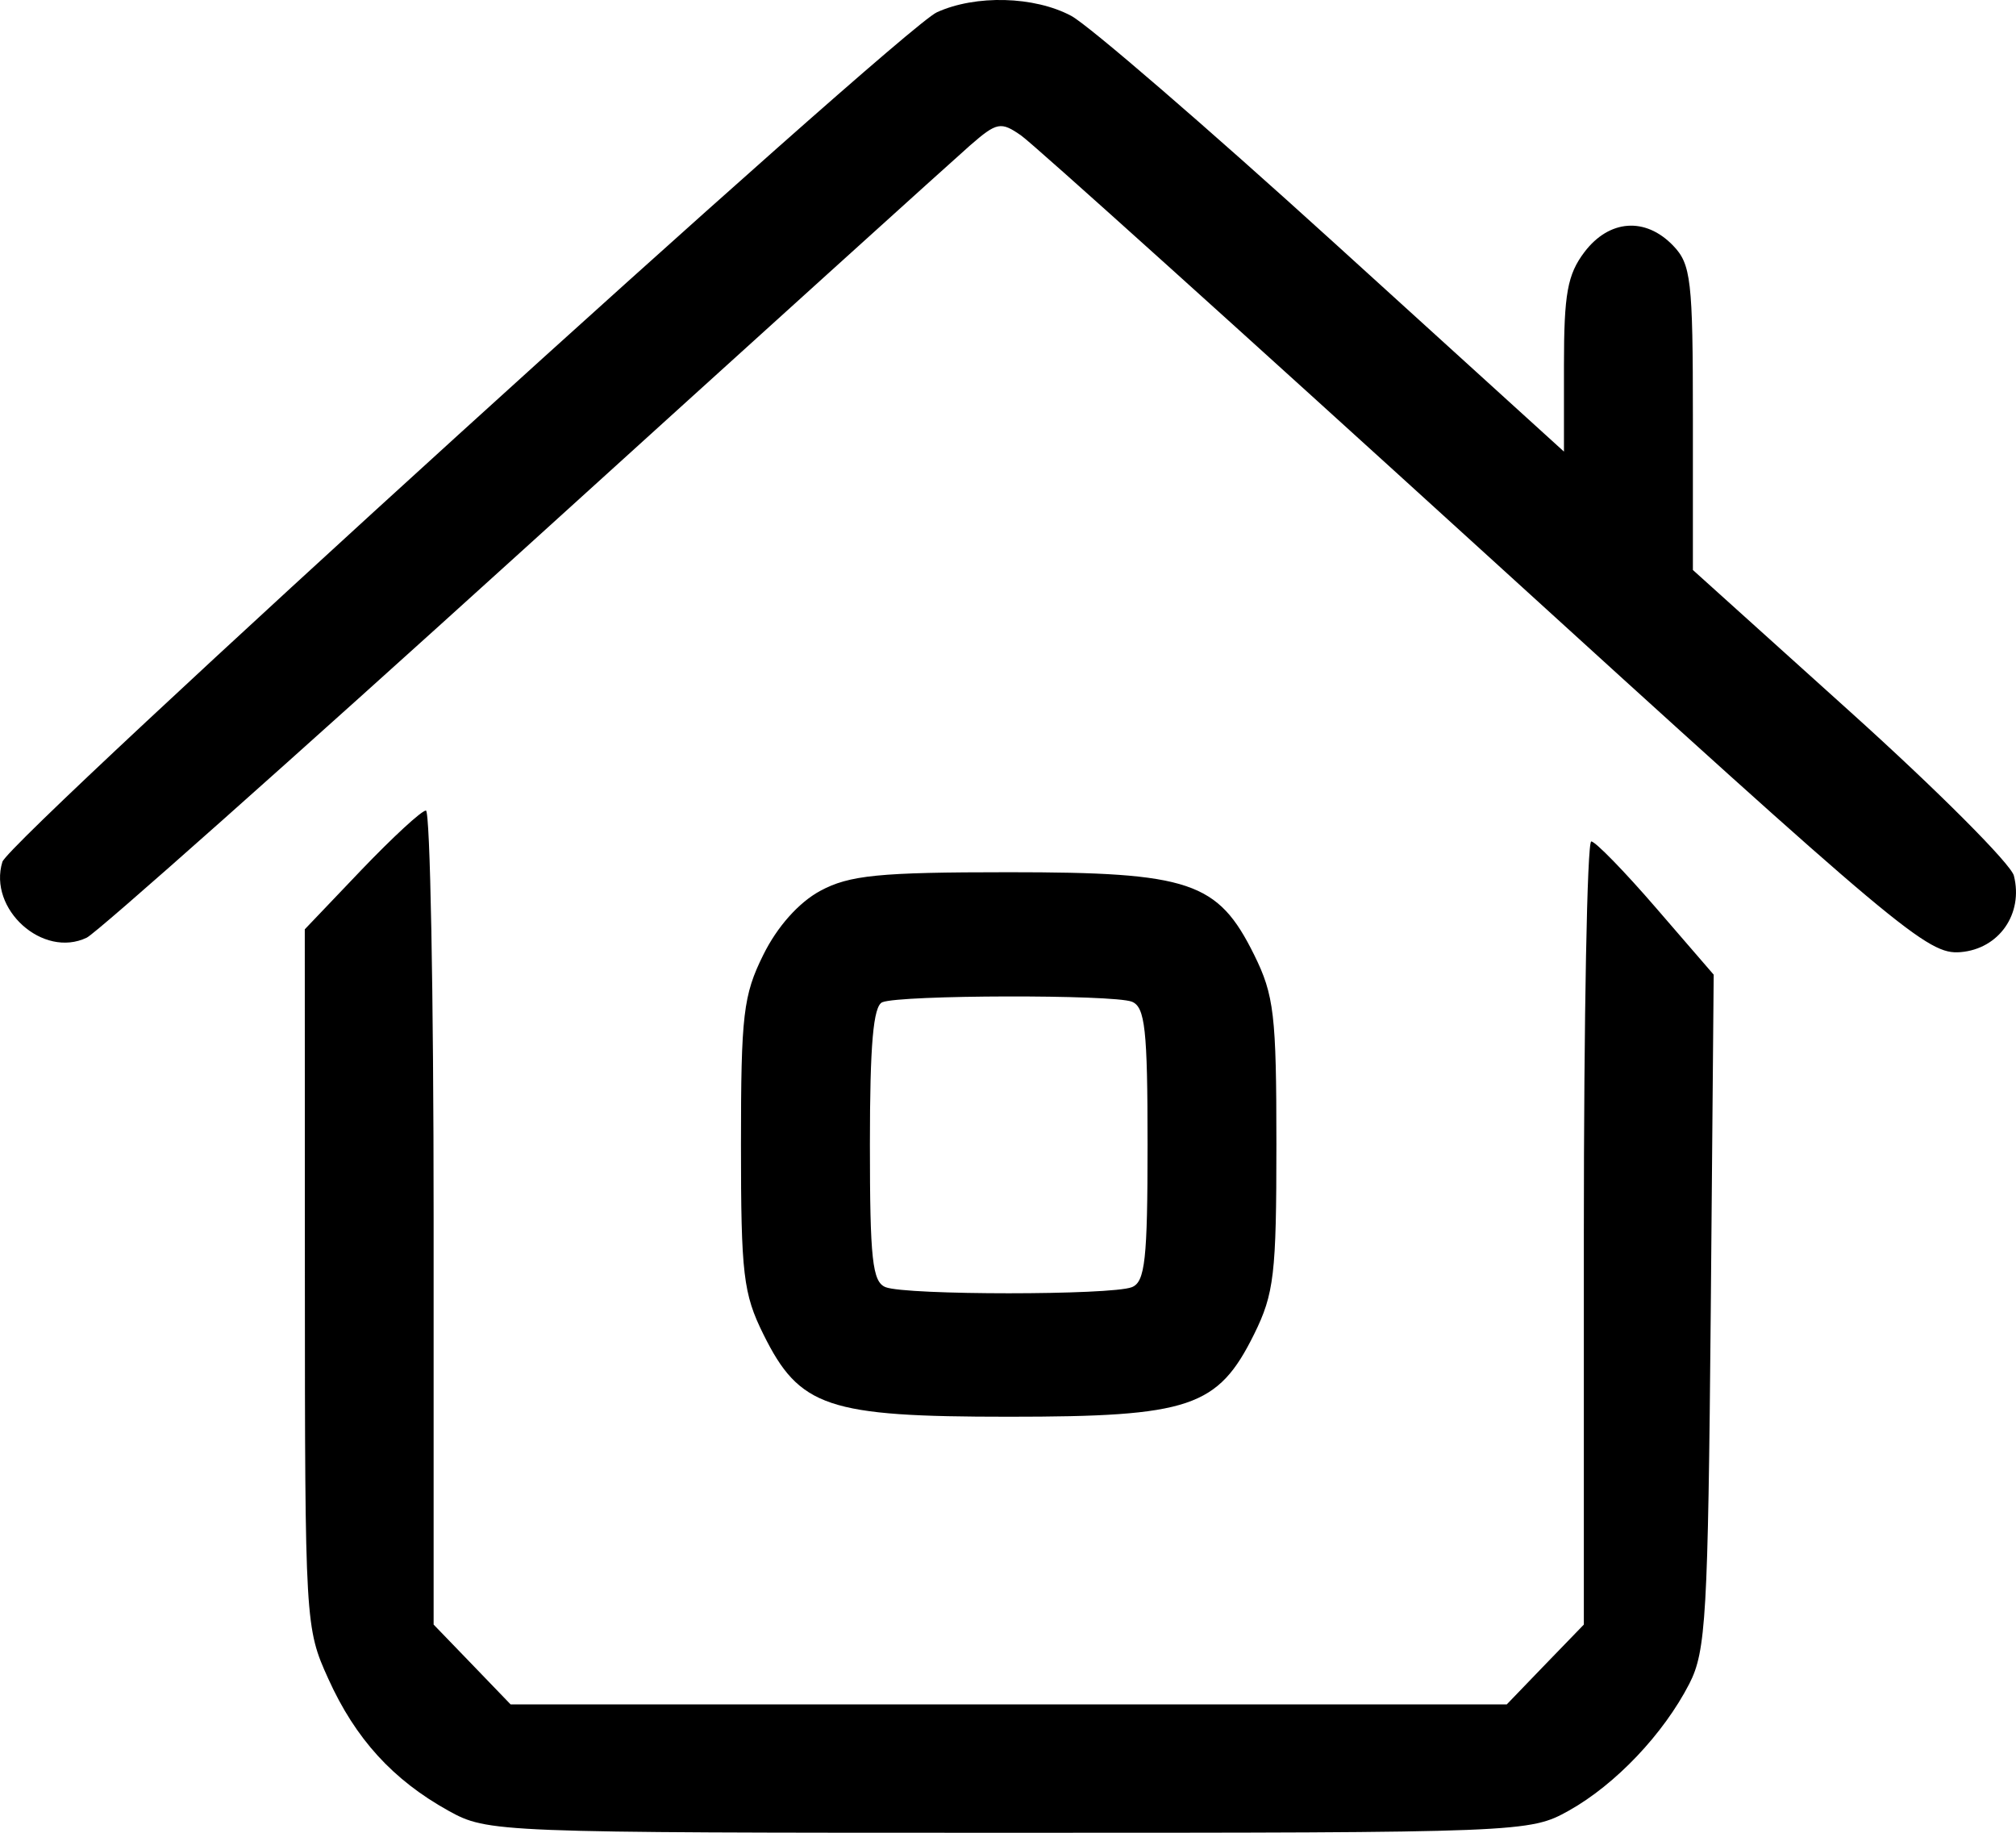
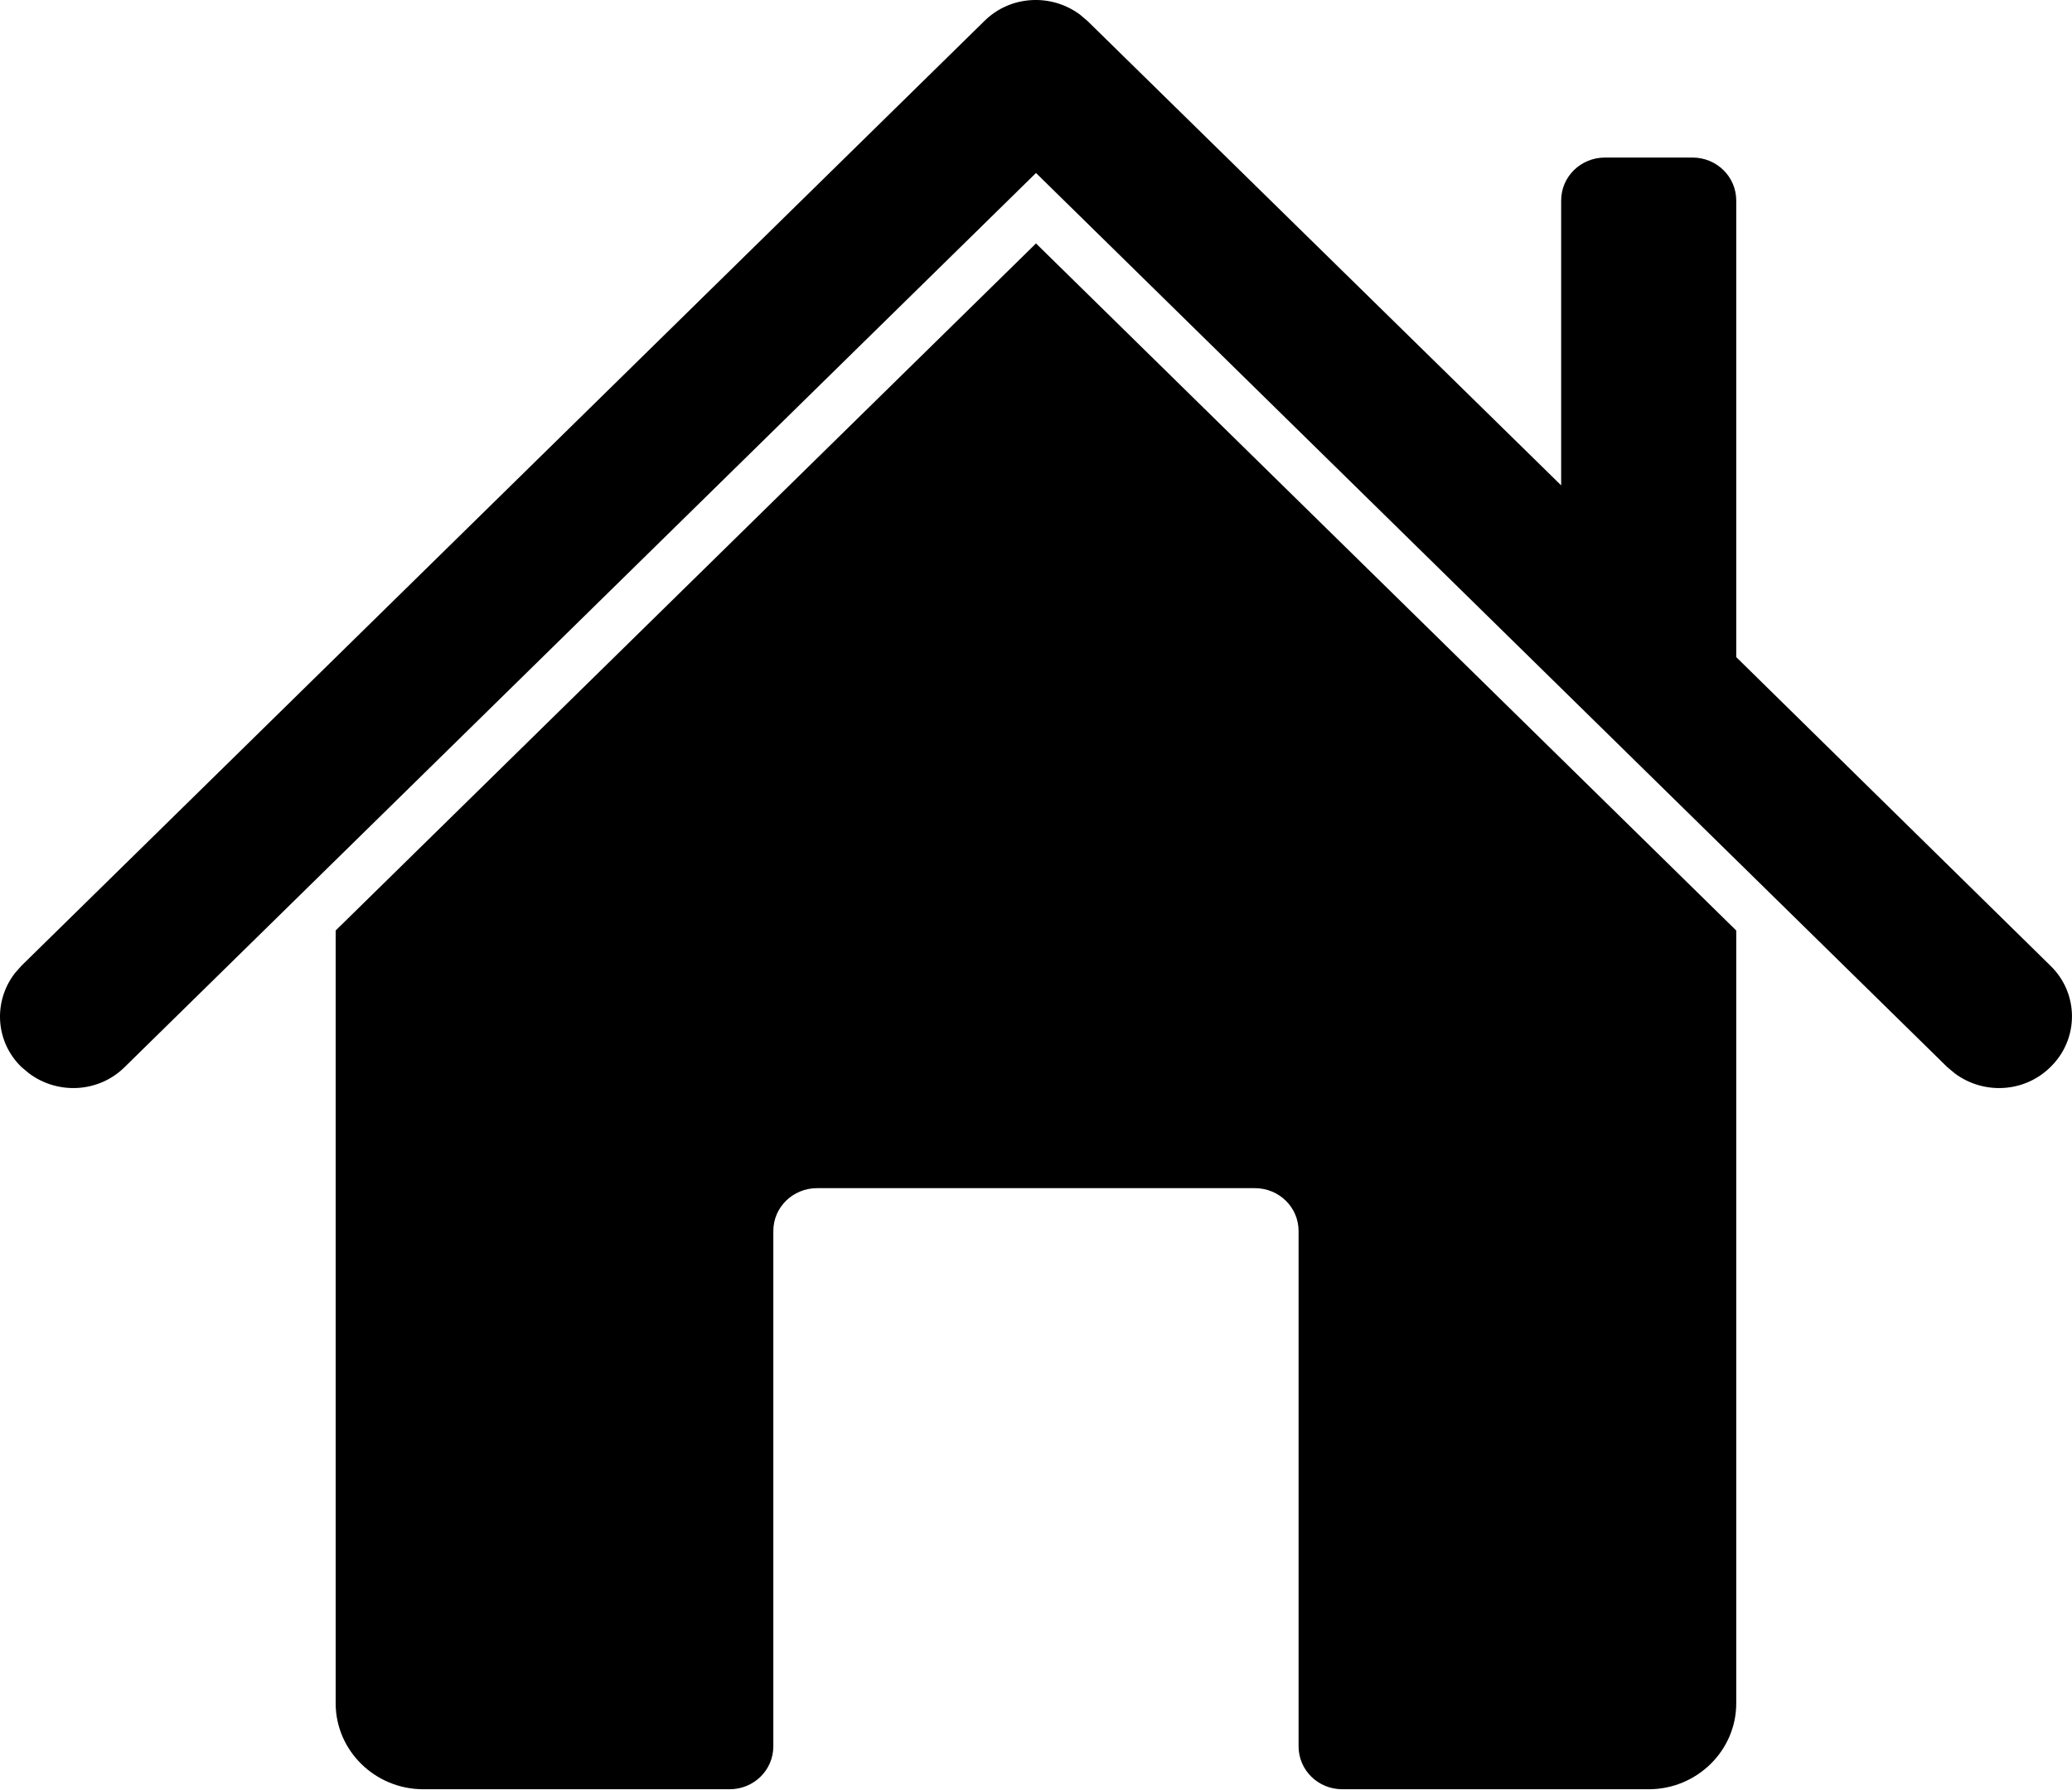
- <svg xmlns="http://www.w3.org/2000/svg" width="22" height="20" viewBox="0 0 22 20" fill="none">
-   <path fill-rule="evenodd" clip-rule="evenodd" d="M10.224 0.134C9.823 0.316 0.103 9.152 0.026 9.405C-0.132 9.921 0.469 10.462 0.947 10.232C1.059 10.178 3.202 8.273 5.71 5.999C8.218 3.724 10.412 1.739 10.586 1.587C10.879 1.332 10.922 1.324 11.145 1.48C11.278 1.573 13.553 3.623 16.202 6.035C20.753 10.181 21.037 10.42 21.395 10.39C21.815 10.355 22.082 9.972 21.977 9.556C21.945 9.429 21.144 8.626 20.196 7.772L18.474 6.22V4.562C18.474 3.053 18.454 2.883 18.257 2.679C17.955 2.366 17.561 2.395 17.291 2.75C17.105 2.996 17.067 3.205 17.067 3.987V4.928L14.552 2.643C13.168 1.386 11.88 0.275 11.69 0.173C11.287 -0.042 10.648 -0.059 10.224 0.134ZM3.944 9.493L3.326 10.141L3.327 13.949C3.328 17.71 3.331 17.765 3.582 18.318C3.878 18.974 4.288 19.423 4.893 19.759C5.322 19.997 5.402 20 11.008 20C16.625 20 16.693 19.997 17.121 19.758C17.631 19.472 18.153 18.922 18.435 18.374C18.617 18.019 18.639 17.637 18.669 14.309L18.701 10.636L18.073 9.909C17.728 9.509 17.409 9.182 17.365 9.182C17.32 9.182 17.284 11.104 17.284 13.455V17.728L16.863 18.163L16.443 18.599H11.008H5.572L5.152 18.163L4.732 17.728V13.287C4.732 10.844 4.694 8.845 4.648 8.845C4.601 8.845 4.285 9.137 3.944 9.493ZM8.95 9.722C8.716 9.849 8.481 10.113 8.33 10.419C8.111 10.86 8.086 11.073 8.086 12.489C8.086 13.905 8.111 14.117 8.33 14.559C8.725 15.358 9.028 15.46 11.008 15.46C12.988 15.46 13.29 15.358 13.686 14.559C13.904 14.117 13.929 13.905 13.929 12.489C13.929 11.073 13.904 10.86 13.686 10.419C13.29 9.62 12.988 9.518 11.008 9.518C9.591 9.518 9.268 9.55 8.95 9.722ZM9.628 10.937C9.53 10.979 9.493 11.397 9.493 12.486C9.493 13.743 9.52 13.989 9.664 14.046C9.887 14.135 12.129 14.135 12.352 14.046C12.496 13.989 12.523 13.744 12.523 12.489C12.523 11.234 12.496 10.989 12.352 10.931C12.149 10.851 9.824 10.856 9.628 10.937Z" fill="currentColor" />
+ <svg xmlns="http://www.w3.org/2000/svg" width="22" height="19" viewBox="0 0 22 19" fill="none">
+   <path fill-rule="evenodd" clip-rule="evenodd" d="M11 2.585L18.435 9.881V18.088C18.435 18.59 18.017 19 17.506 19H14.252C13.995 19 13.788 18.797 13.788 18.544V13.072C13.788 12.82 13.581 12.617 13.323 12.617H8.676C8.418 12.617 8.211 12.82 8.211 13.072V18.544C8.211 18.797 8.004 19 7.747 19H4.494C3.982 19 3.564 18.59 3.564 18.088V9.881L11 2.585ZM11.468 0.156L11.548 0.224L16.576 5.154V2.129C16.576 1.877 16.783 1.673 17.041 1.673H17.97C18.228 1.673 18.435 1.877 18.435 2.129V6.978L21.771 10.255C22.076 10.55 22.076 11.035 21.771 11.331C21.495 11.605 21.06 11.626 20.755 11.398L20.675 11.331L11 1.837L1.324 11.331C1.048 11.605 0.613 11.626 0.308 11.398L0.228 11.331C-0.052 11.06 -0.073 10.632 0.159 10.333L0.228 10.255L10.451 0.224C10.727 -0.051 11.163 -0.072 11.468 0.156Z" fill="currentColor" />
</svg>
